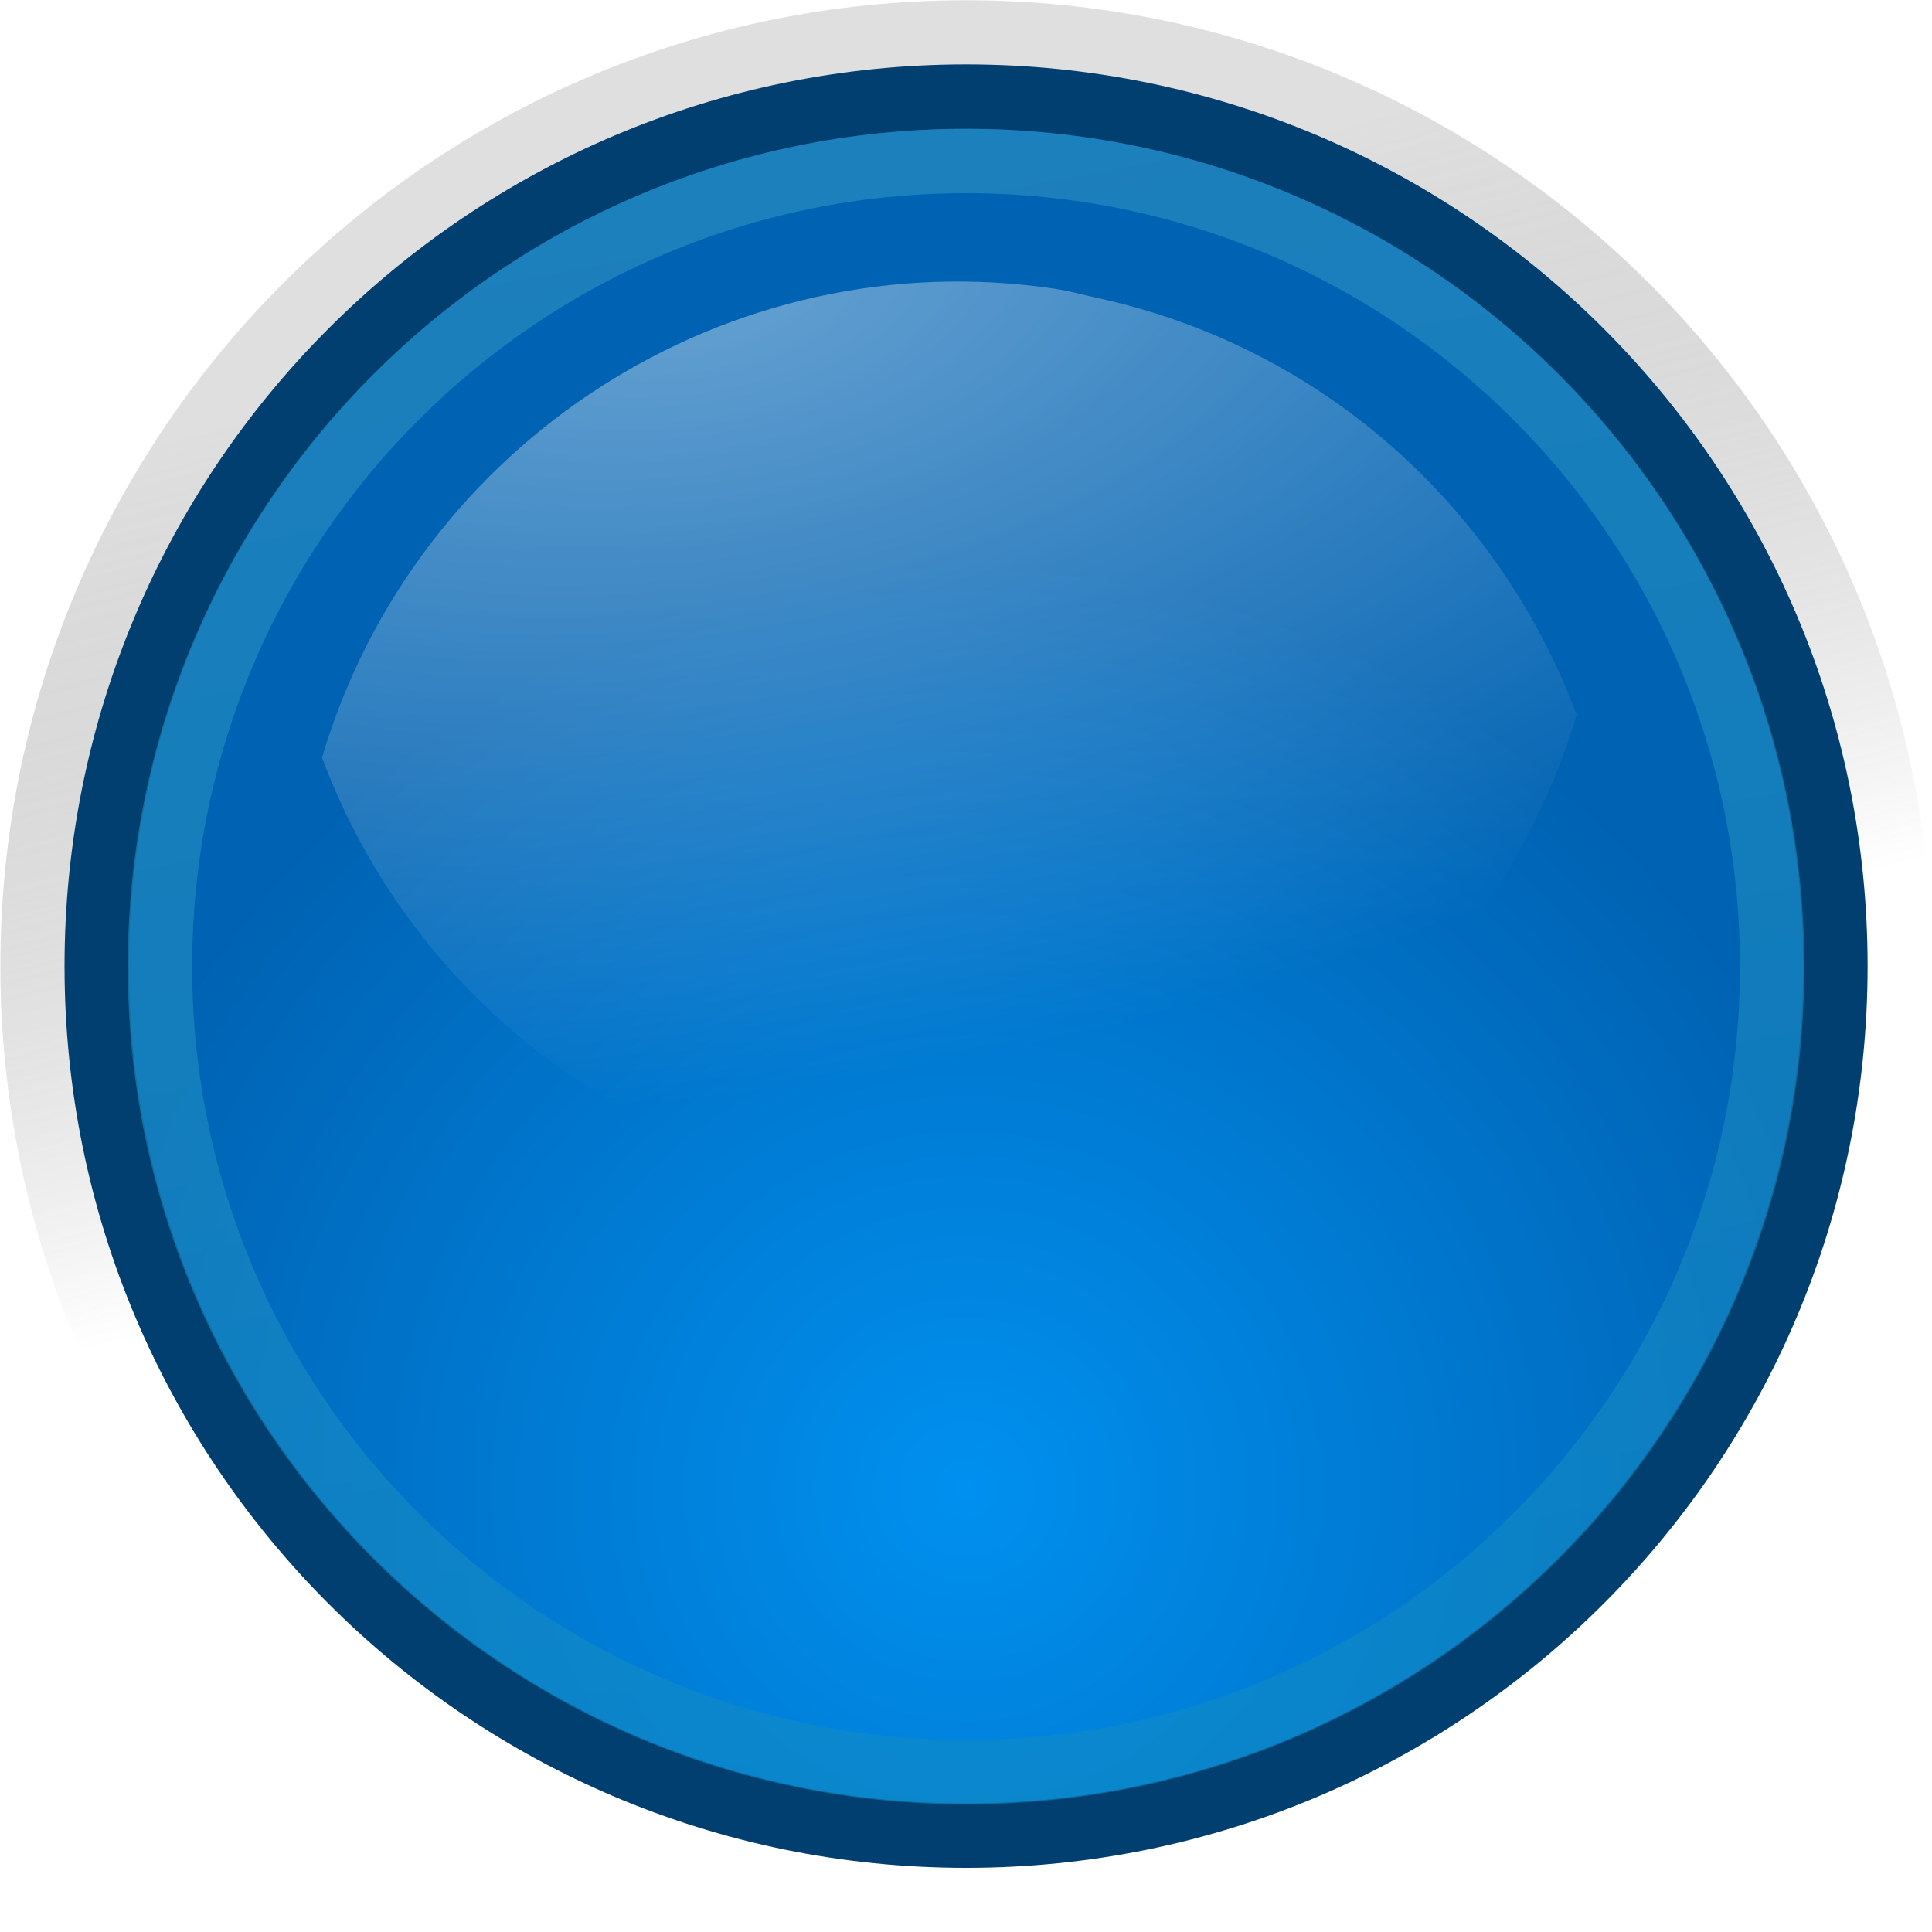
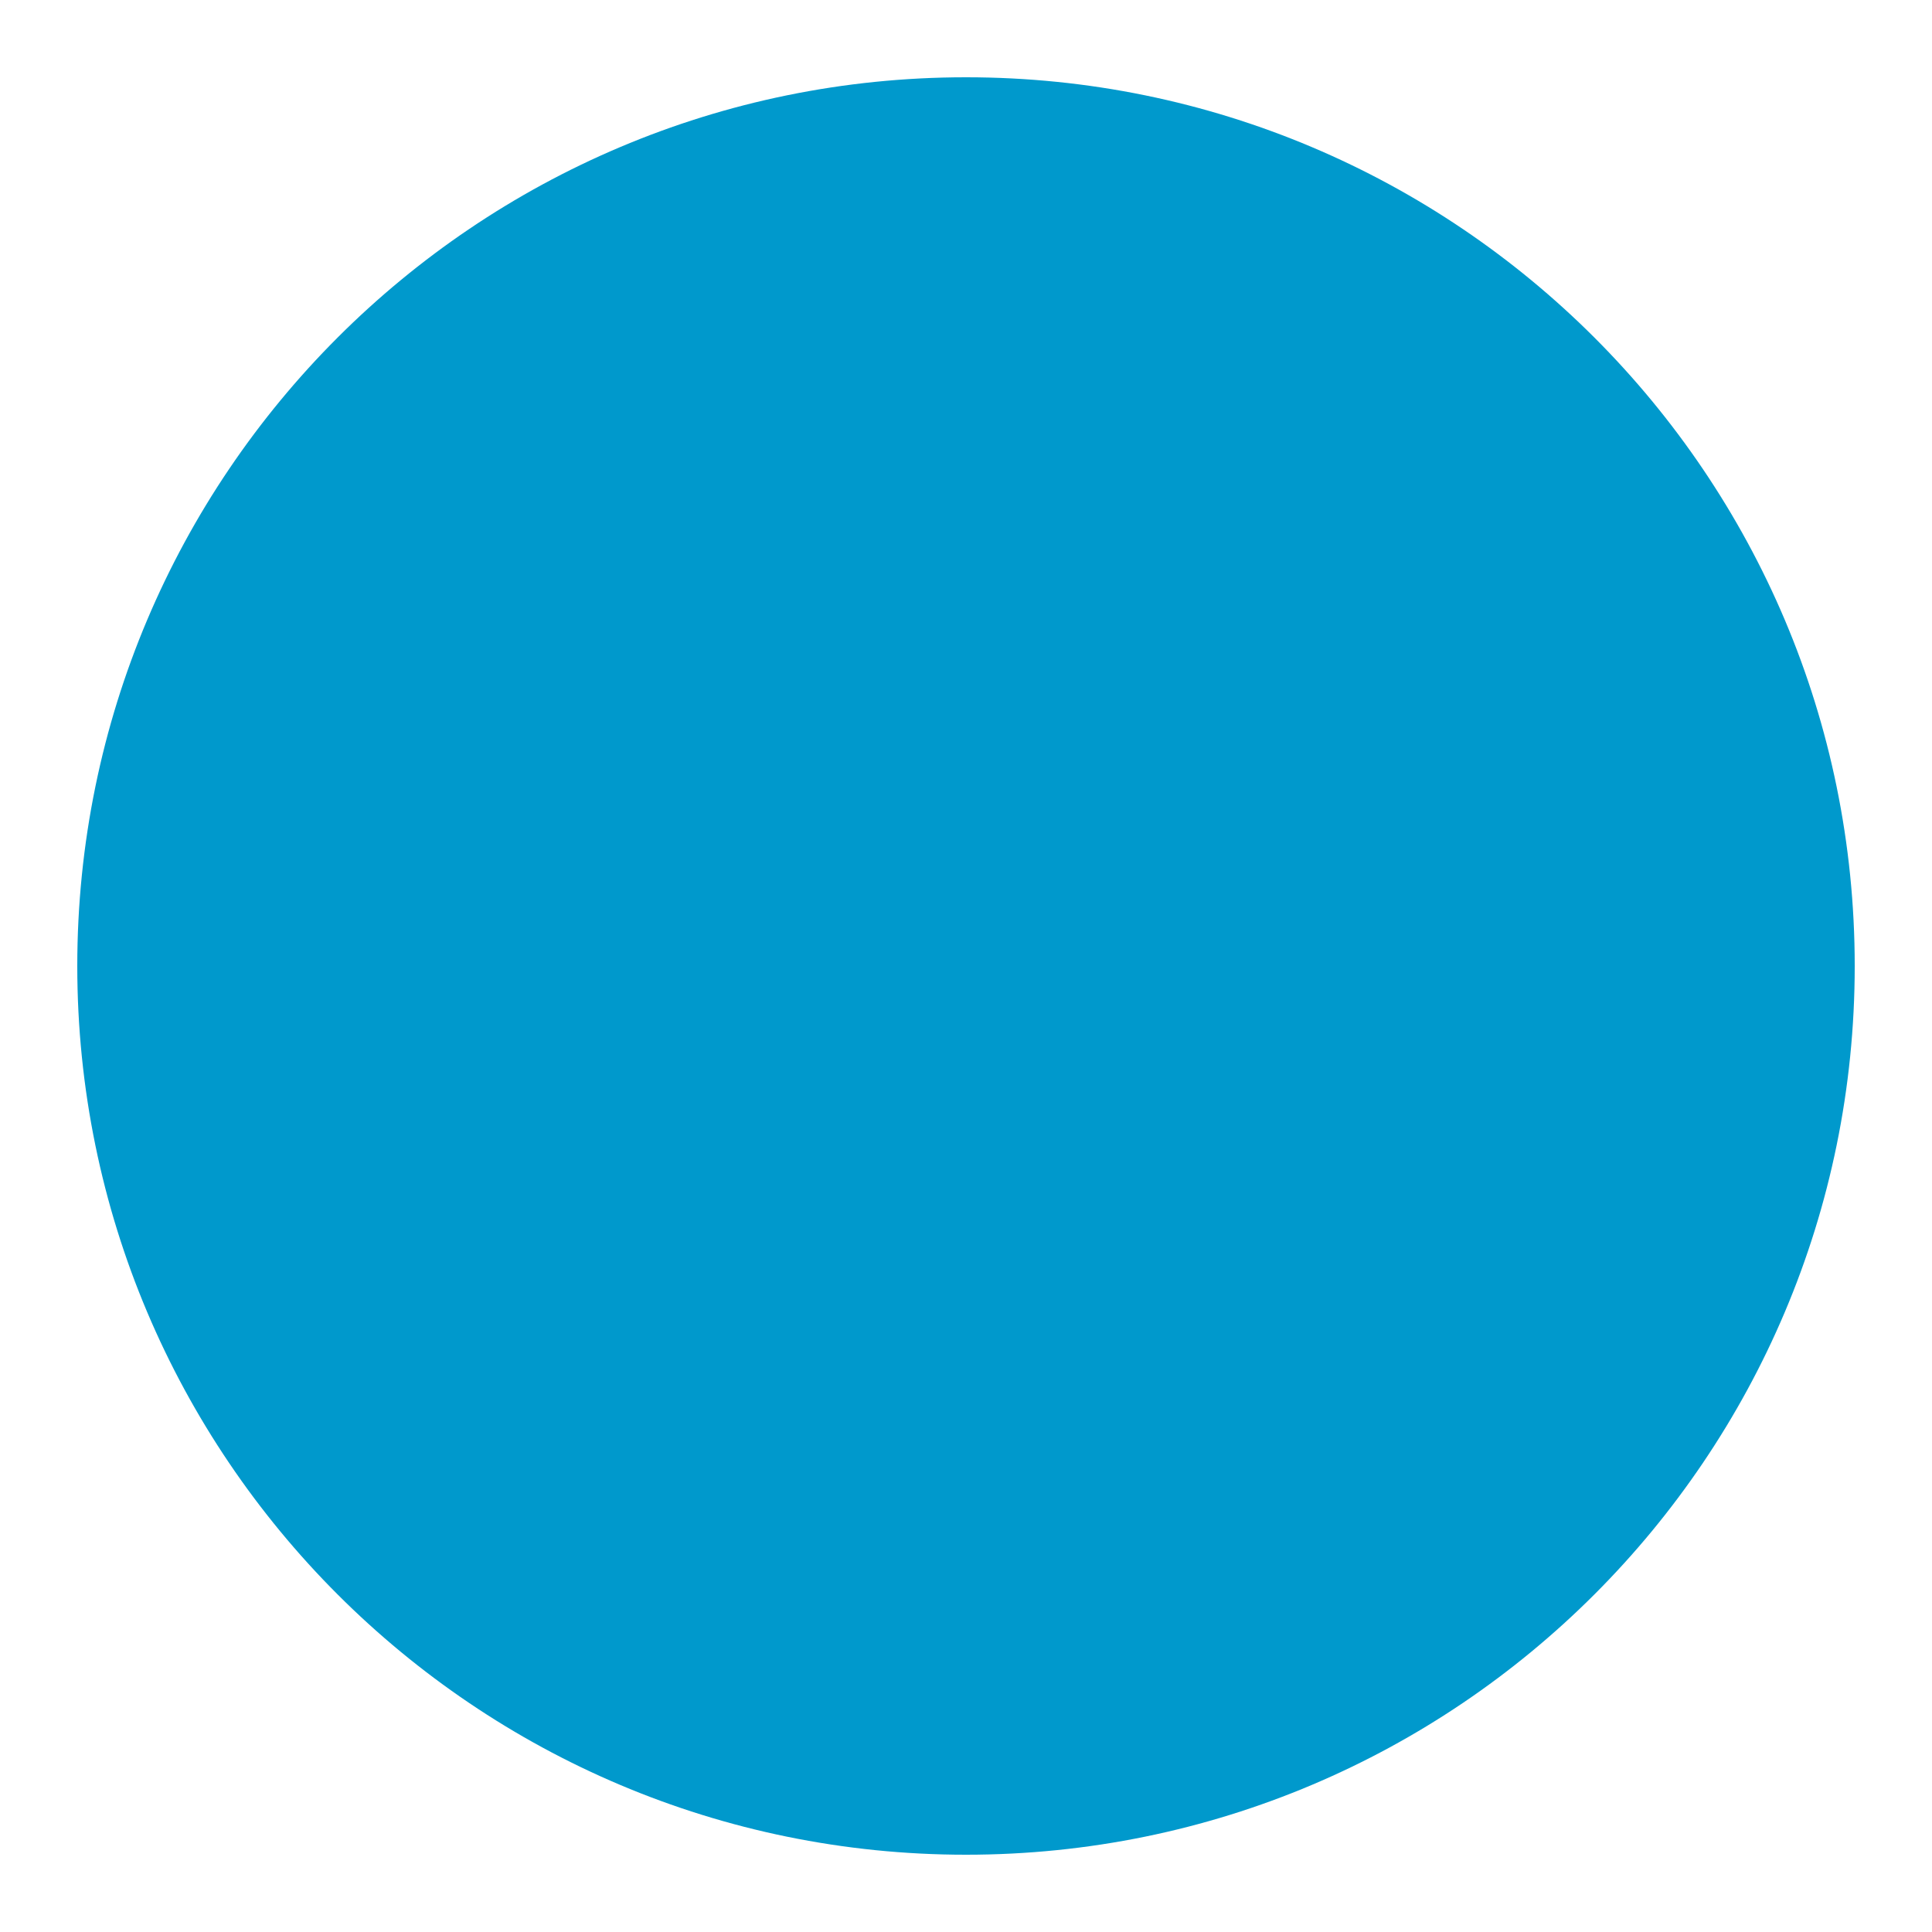
- <svg xmlns="http://www.w3.org/2000/svg" xmlns:xlink="http://www.w3.org/1999/xlink" version="1.0" id="svg7854" height="512" width="512" viewBox="9 9 30 30">
-   <defs id="defs7856">
-     <linearGradient id="linearGradient860">
-       <stop id="stop856" offset="0" style="stop-color:#479fc6;stop-opacity:1" />
-       <stop id="stop858" offset="1" style="stop-color:#0c89c1;stop-opacity:1" />
-     </linearGradient>
-     <linearGradient id="linearGradient7577">
-       <stop id="stop7579" offset="0" style="stop-color:#000000;stop-opacity:0.314;" />
-       <stop id="stop7581" offset="1" style="stop-color:#ffffff;stop-opacity:1" />
-     </linearGradient>
-     <linearGradient id="linearGradient5167">
-       <stop style="stop-color:#0090ef;stop-opacity:1" offset="0" id="stop5169" />
-       <stop style="stop-color:#0062b2;stop-opacity:1" offset="1" id="stop5171" />
-     </linearGradient>
-     <linearGradient id="linearGradient5184">
-       <stop style="stop-color:white;stop-opacity:1;" offset="0" id="stop5186" />
-       <stop style="stop-color:white;stop-opacity:0;" offset="1" id="stop5188" />
-     </linearGradient>
-     <linearGradient gradientTransform="matrix(2.107462,0,0,2.107859,-9.43551,-10.00679)" y2="17.024" x2="16.658" y1="10.884" x1="15.012" gradientUnits="userSpaceOnUse" id="linearGradient8317" xlink:href="#linearGradient7577" />
-     <radialGradient gradientTransform="matrix(1.897257,0,0,1.897615,-6.10046,-6.614643)" r="7.59" fy="20.411" fx="15.866" cy="20.411" cx="15.866" gradientUnits="userSpaceOnUse" id="radialGradient8319" xlink:href="#linearGradient5167" />
-     <radialGradient r="5.969" fy="11.309" fx="14.057" cy="11.309" cx="14.057" gradientTransform="matrix(-4.200232,0.5953403,0.2958442,2.098939,75.31118,-18.73293)" gradientUnits="userSpaceOnUse" id="radialGradient8321" xlink:href="#linearGradient5184" />
-     <linearGradient gradientTransform="matrix(1.759132,0,0,1.758093,-3.90899,-4.356289)" y2="26.432" x2="13.459" y1="2.018" x1="8.932" gradientUnits="userSpaceOnUse" id="linearGradient8323" xlink:href="#linearGradient860" />
-   </defs>
-   <g id="layer1">
-     <ellipse ry="14.998" rx="14.995" style="color:#000000;display:inline;overflow:visible;visibility:visible;opacity:0.4;fill:url(#linearGradient8317);fill-opacity:1;fill-rule:nonzero;stroke:none;stroke-width:1.111;stroke-linecap:butt;stroke-linejoin:miter;stroke-miterlimit:4;stroke-dasharray:none;stroke-dashoffset:0;stroke-opacity:1;marker:none;marker-start:none;marker-mid:none;marker-end:none" id="path7691" cx="24.001" cy="24.002" />
-     <ellipse ry="13.502" rx="13.499" cy="24.002" cx="24.001" id="path7968" style="color:#000000;display:inline;overflow:visible;visibility:visible;fill:url(#radialGradient8319);fill-opacity:1;fill-rule:nonzero;stroke:#003f70;stroke-width:1;stroke-linecap:butt;stroke-linejoin:miter;stroke-miterlimit:4;stroke-dasharray:none;stroke-dashoffset:0;stroke-opacity:1;marker:none;marker-start:none;marker-mid:none;marker-end:none" />
-     <path id="path7970" d="M 25.386,13.485 C 20.32,12.725 15.452,15.858 14,20.765 c 1.189,3.18 3.908,5.71 7.467,6.477 5.295,1.142 10.501,-2.028 12.015,-7.144 -1.189,-3.18 -3.908,-5.71 -7.467,-6.477 -0.217,-0.047 -0.412,-0.103 -0.629,-0.136 z" style="color:#000000;display:inline;overflow:visible;visibility:visible;opacity:0.404;fill:url(#radialGradient8321);fill-opacity:1;fill-rule:nonzero;stroke:none;stroke-width:1.095;stroke-linecap:butt;stroke-linejoin:miter;stroke-miterlimit:4;stroke-dasharray:none;stroke-dashoffset:0;stroke-opacity:1;marker:none;marker-start:none;marker-mid:none;marker-end:none" />
-     <ellipse ry="12.509" rx="12.517" cy="24.009" cx="24.001" style="color:#000000;display:inline;overflow:visible;visibility:visible;opacity:0.545;fill:none;fill-opacity:1;fill-rule:nonzero;stroke:url(#linearGradient8323);stroke-width:1;stroke-linecap:butt;stroke-linejoin:miter;stroke-miterlimit:4;stroke-dasharray:none;stroke-dashoffset:0;stroke-opacity:1;marker:none;marker-start:none;marker-mid:none;marker-end:none" id="path7972" />
-   </g>
+ <svg xmlns="http://www.w3.org/2000/svg" version="1.1" id="Layer_1" x="0px" y="0px" viewBox="0 0 1800 1800" style="enable-background:new 0 0 1800 1800;" xml:space="preserve">
+   <style type="text/css">
+ 	.st0{fill:#0099CC;}
+ </style>
+   <circle class="st0" cx="900" cy="900" r="828" />
</svg>
